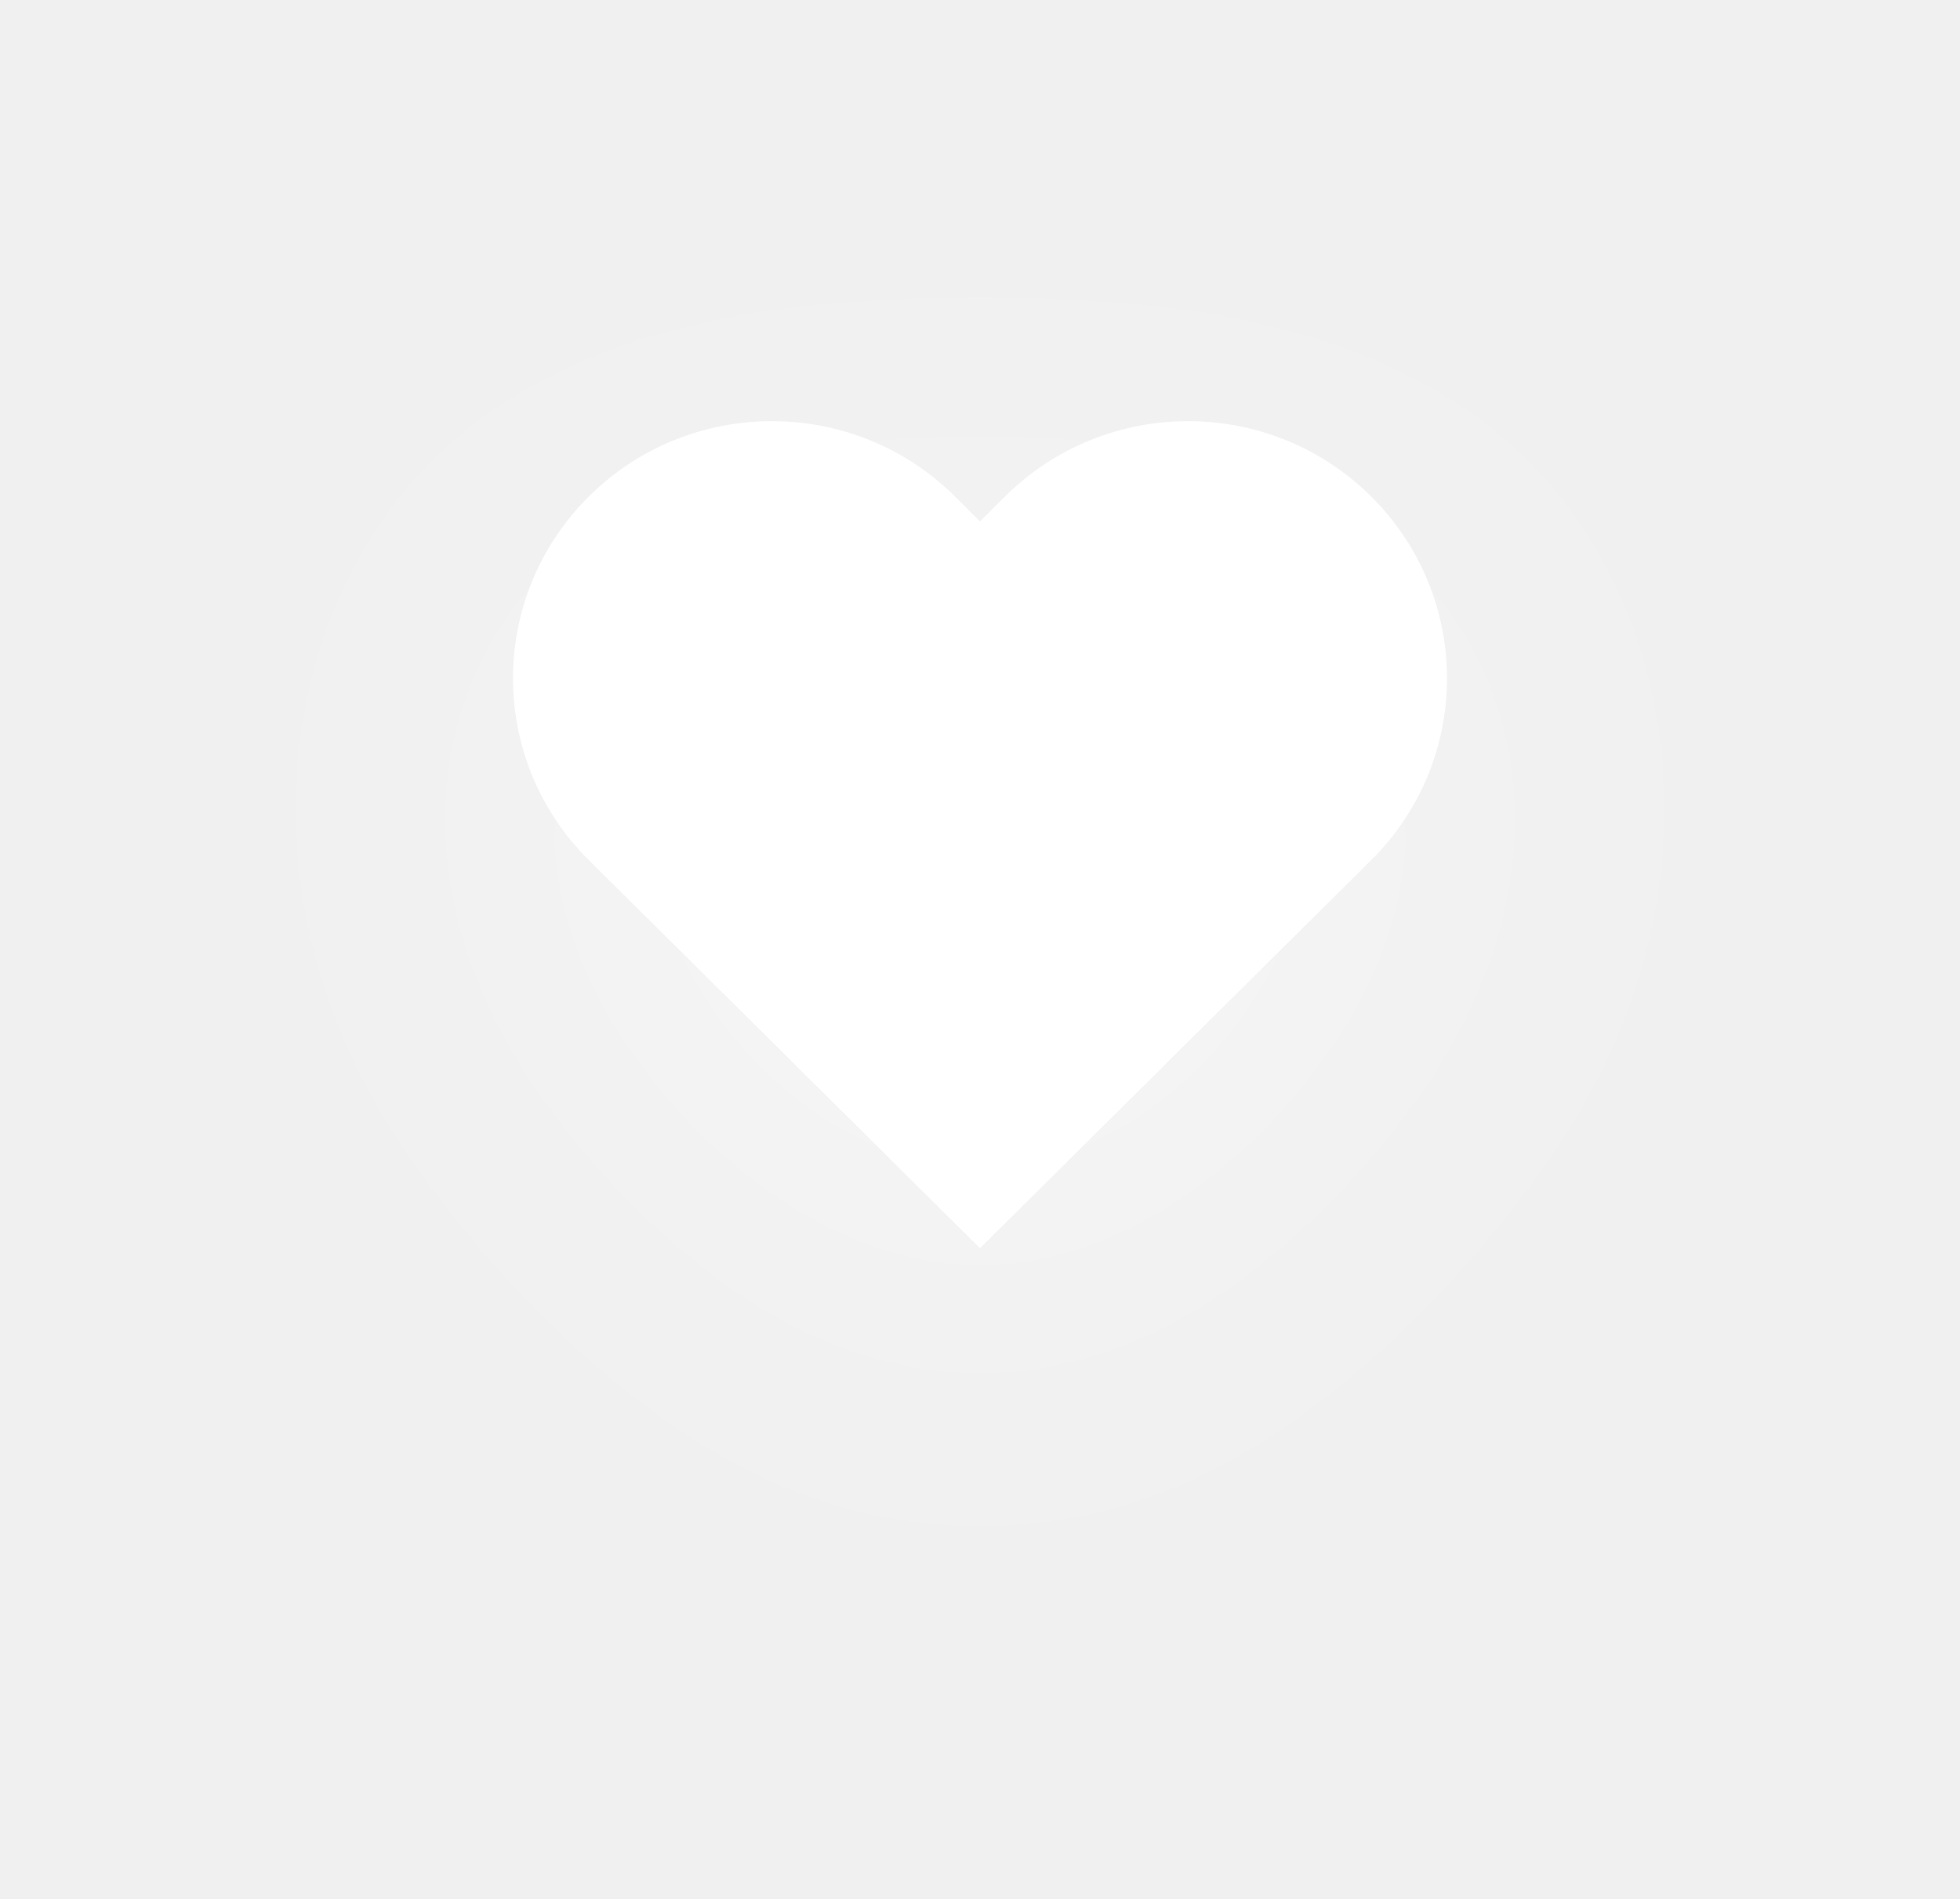
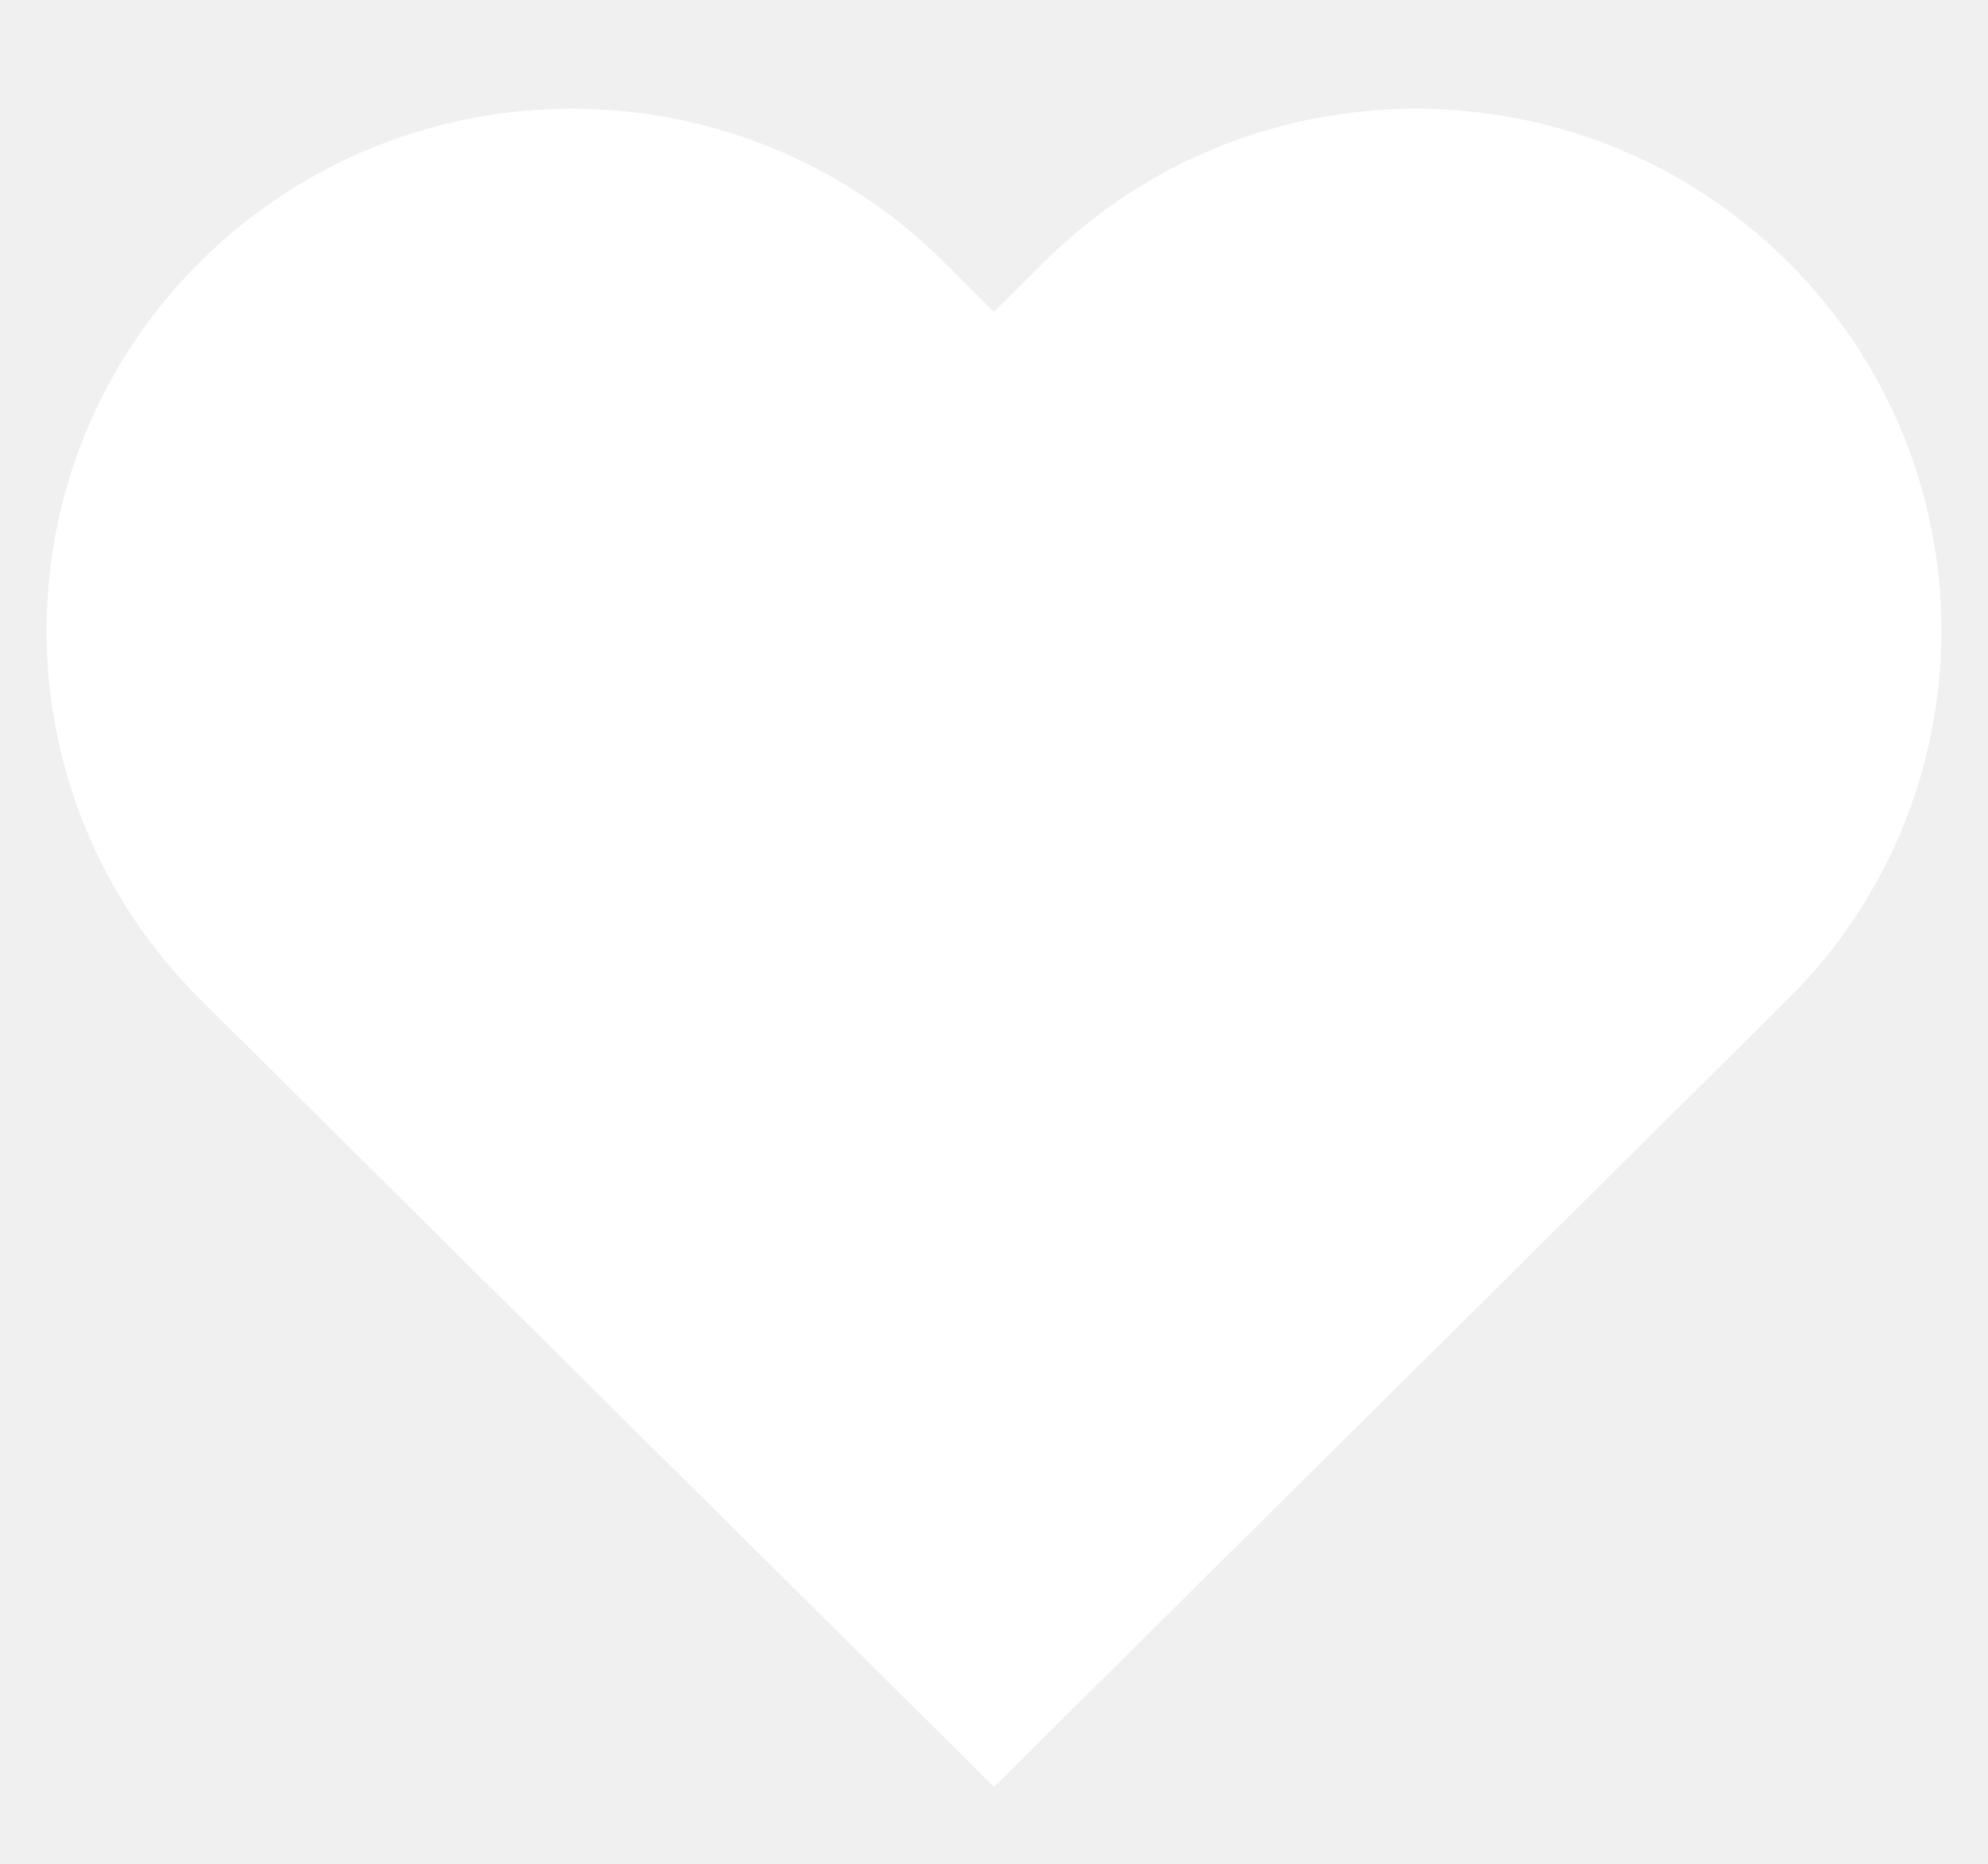
- <svg xmlns="http://www.w3.org/2000/svg" width="32" height="31" viewBox="0 0 32 31" fill="none">
-   <g filter="url(#filter0_d_8894_7938)">
-     <path d="M21.945 8.547C20.538 7.151 18.256 7.151 16.849 8.547L16 9.39L15.151 8.547C13.744 7.151 11.462 7.151 10.055 8.547C8.648 9.943 8.648 12.206 10.055 13.602L16 19.5L21.945 13.602C23.352 12.206 23.352 9.943 21.945 8.547Z" fill="white" />
-     <path d="M21.945 8.547C20.538 7.151 18.256 7.151 16.849 8.547L16 9.39L15.151 8.547C13.744 7.151 11.462 7.151 10.055 8.547C8.648 9.943 8.648 12.206 10.055 13.602L16 19.5L21.945 13.602C23.352 12.206 23.352 9.943 21.945 8.547Z" stroke="white" stroke-width="1.25" stroke-linecap="square" />
-   </g>
-   <defs>
-     <filter id="filter0_d_8894_7938" x="0.375" y="0.875" width="31.25" height="29.505" filterUnits="userSpaceOnUse" color-interpolation-filters="sRGB">
-       <feFlood flood-opacity="0" result="BackgroundImageFix" />
-       <feColorMatrix in="SourceAlpha" type="matrix" values="0 0 0 0 0 0 0 0 0 0 0 0 0 0 0 0 0 0 127 0" result="hardAlpha" />
-       <feOffset dy="2" />
-       <feGaussianBlur stdDeviation="4" />
-       <feComposite in2="hardAlpha" operator="out" />
-       <feColorMatrix type="matrix" values="0 0 0 0 1 0 0 0 0 1 0 0 0 0 1 0 0 0 0.4 0" />
-       <feBlend mode="normal" in2="BackgroundImageFix" result="effect1_dropShadow_8894_7938" />
-       <feBlend mode="normal" in="SourceGraphic" in2="effect1_dropShadow_8894_7938" result="shape" />
-     </filter>
-   </defs>
+ <svg xmlns="http://www.w3.org/2000/svg" width="16" height="15" viewBox="0 0 16 15" fill="white">
+   <path d="M13.945 2.547C12.538 1.151 10.256 1.151 8.849 2.547L8 3.39L7.151 2.547C5.744 1.151 3.462 1.151 2.055 2.547C0.648 3.943 0.648 6.206 2.055 7.602L8 13.5L13.945 7.602C15.352 6.206 15.352 3.943 13.945 2.547Z" stroke="white" stroke-width="1.25" stroke-linecap="square" />
</svg>
